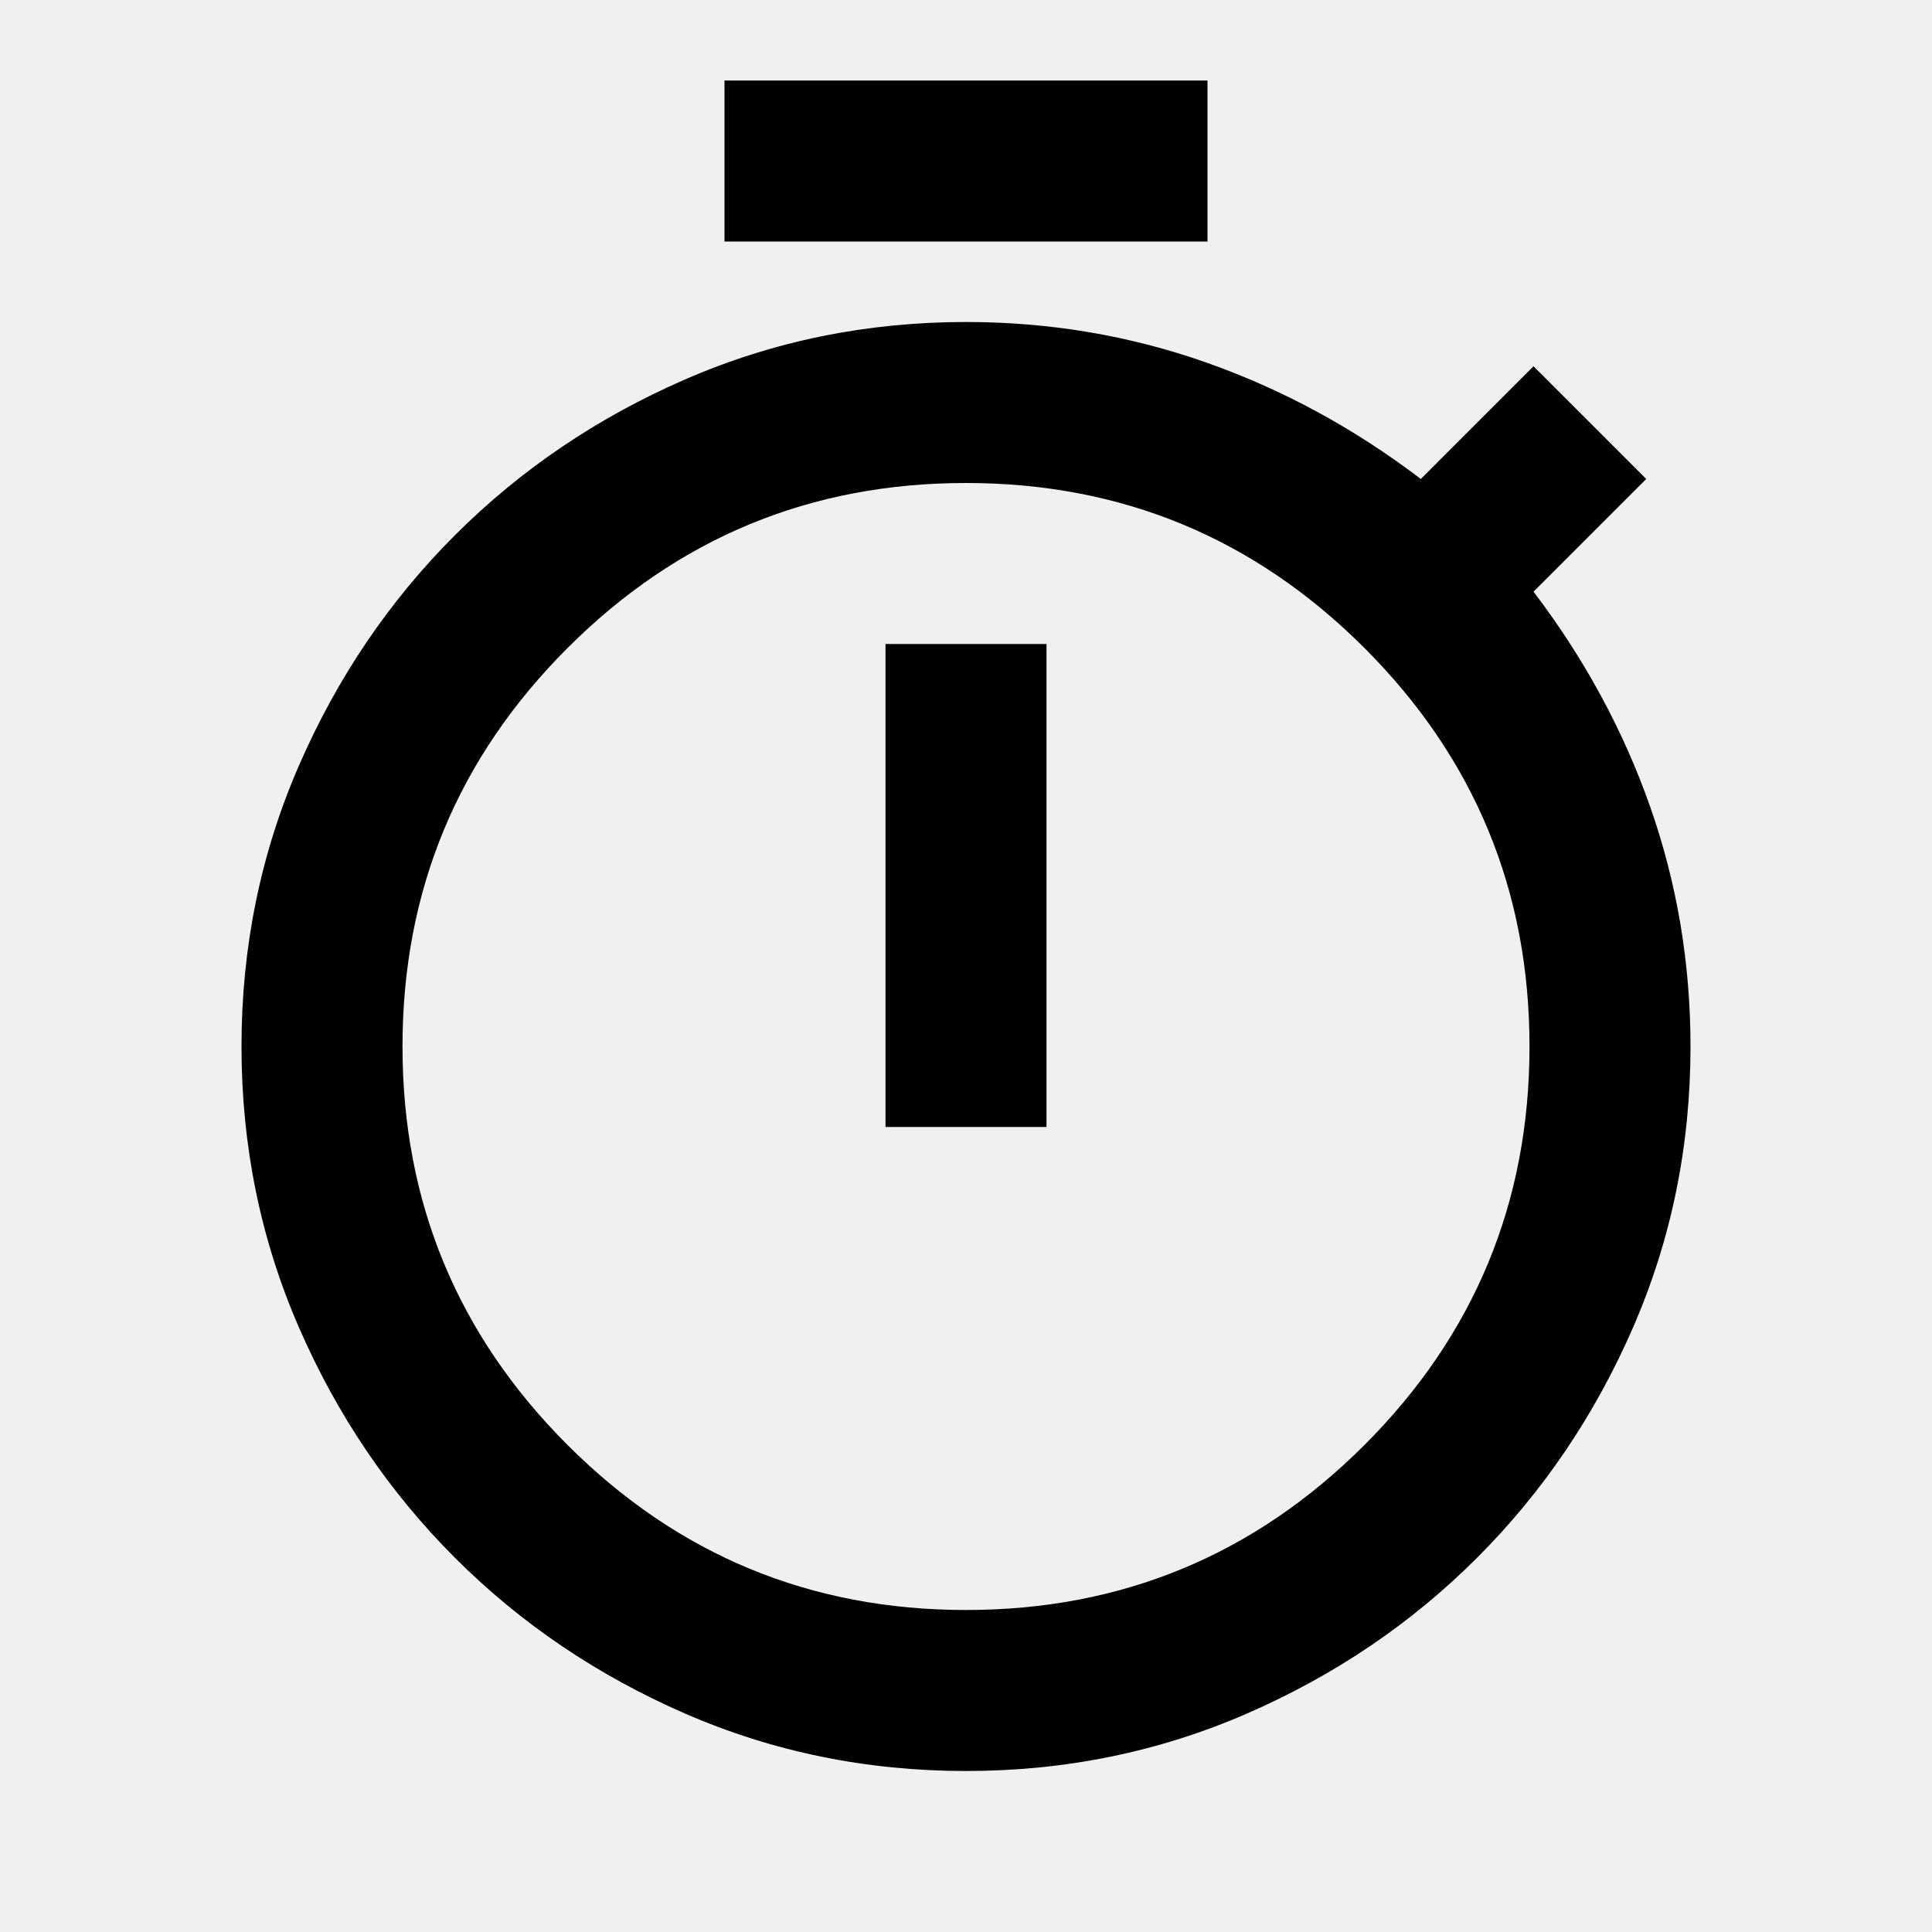
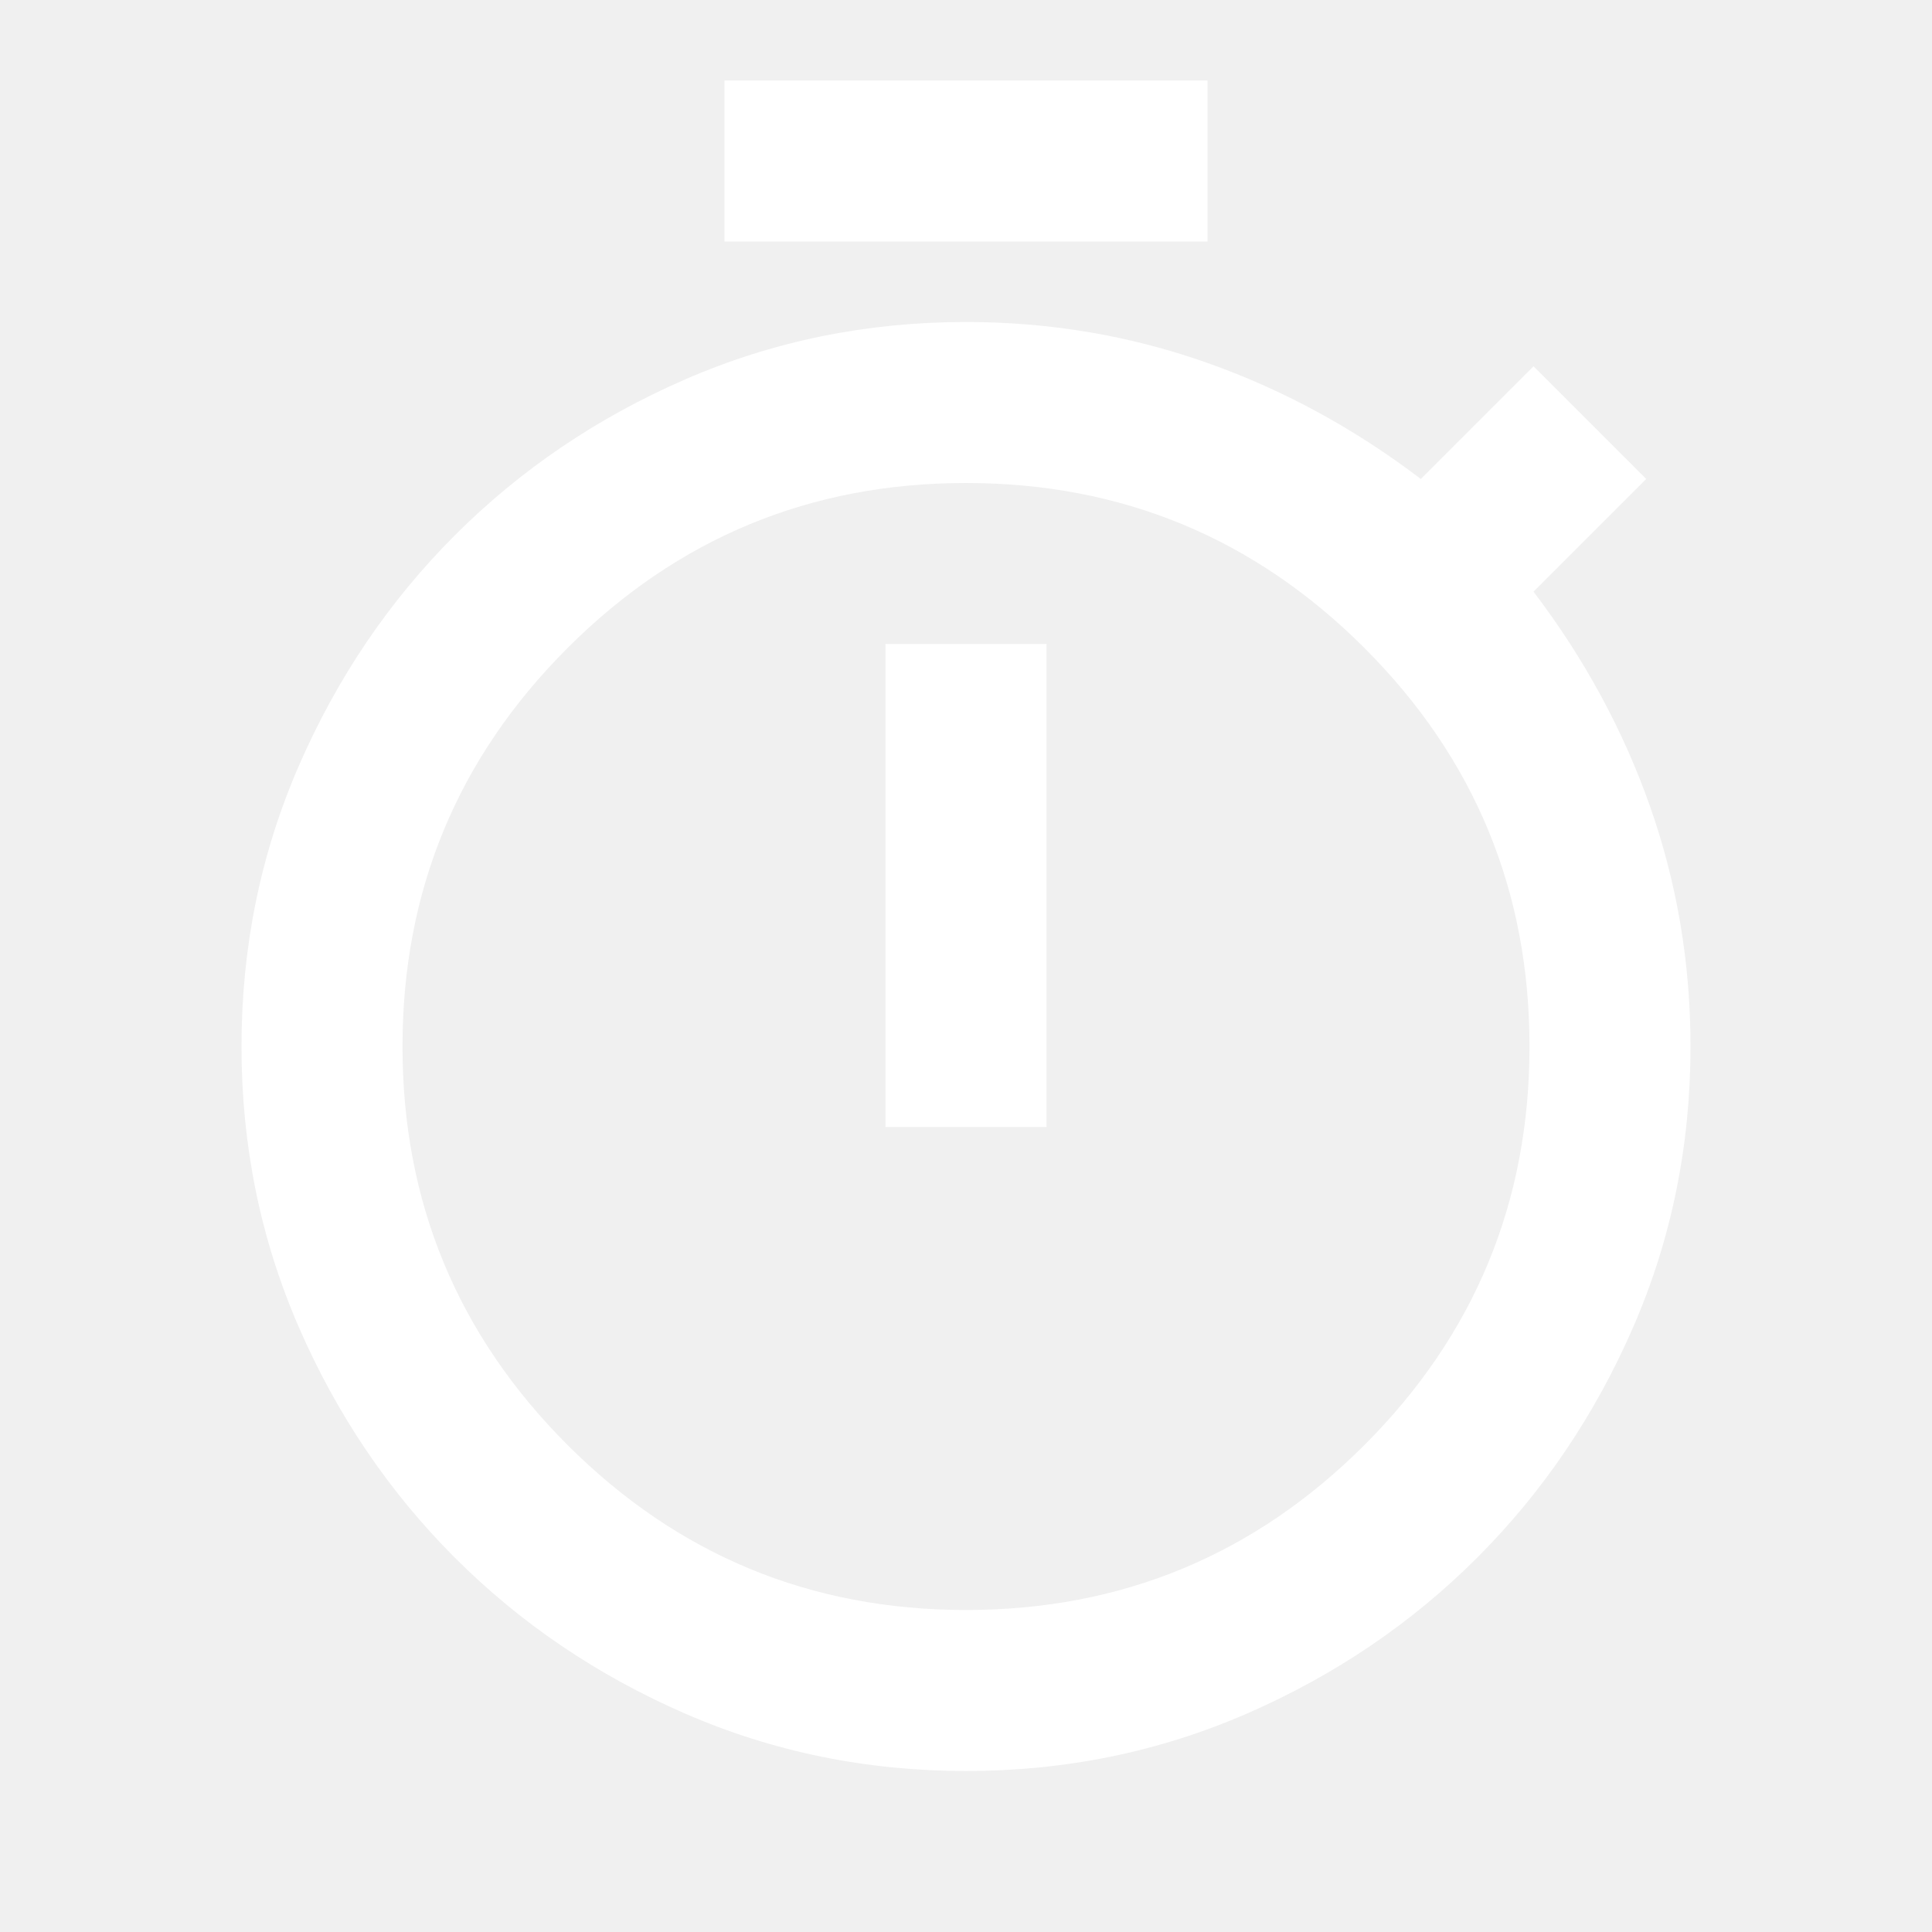
- <svg xmlns="http://www.w3.org/2000/svg" height="24px" viewBox="0 -960 960 960" width="24px" fill="#000000">
+ <svg xmlns="http://www.w3.org/2000/svg" height="24px" viewBox="0 -960 960 960" width="24px" fill="#FFF">
  <path d="M360-840v-80h240v80H360Zm80 440h80v-240h-80v240Zm40 320q-74 0-139.5-28.5T226-186q-49-49-77.5-114.5T120-440q0-74 28.5-139.5T226-694q49-49 114.5-77.5T480-800q62 0 119 20t107 58l56-56 56 56-56 56q38 50 58 107t20 119q0 74-28.5 139.5T734-186q-49 49-114.5 77.5T480-80Zm0-80q116 0 198-82t82-198q0-116-82-198t-198-82q-116 0-198 82t-82 198q0 116 82 198t198 82Zm0-280Z" />
</svg>
